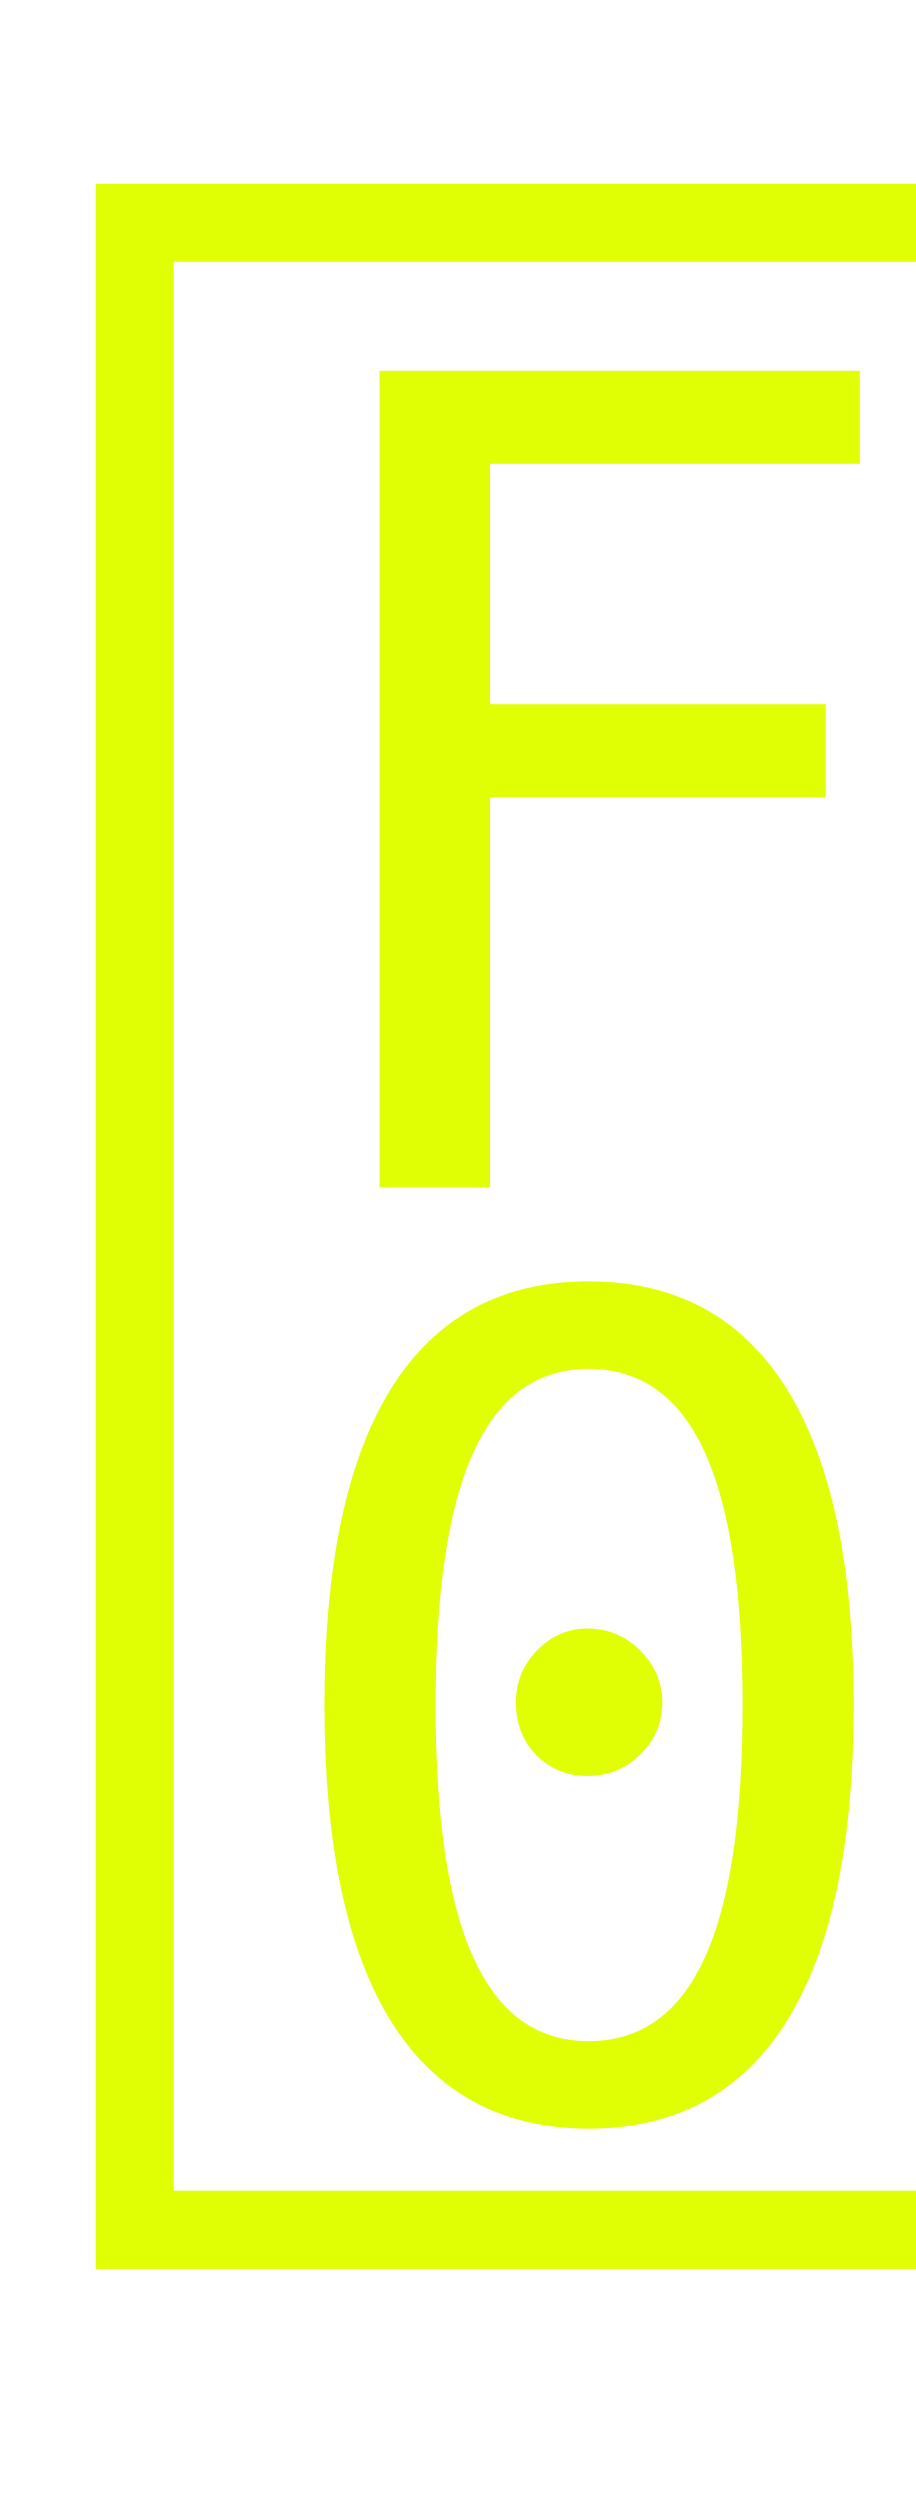
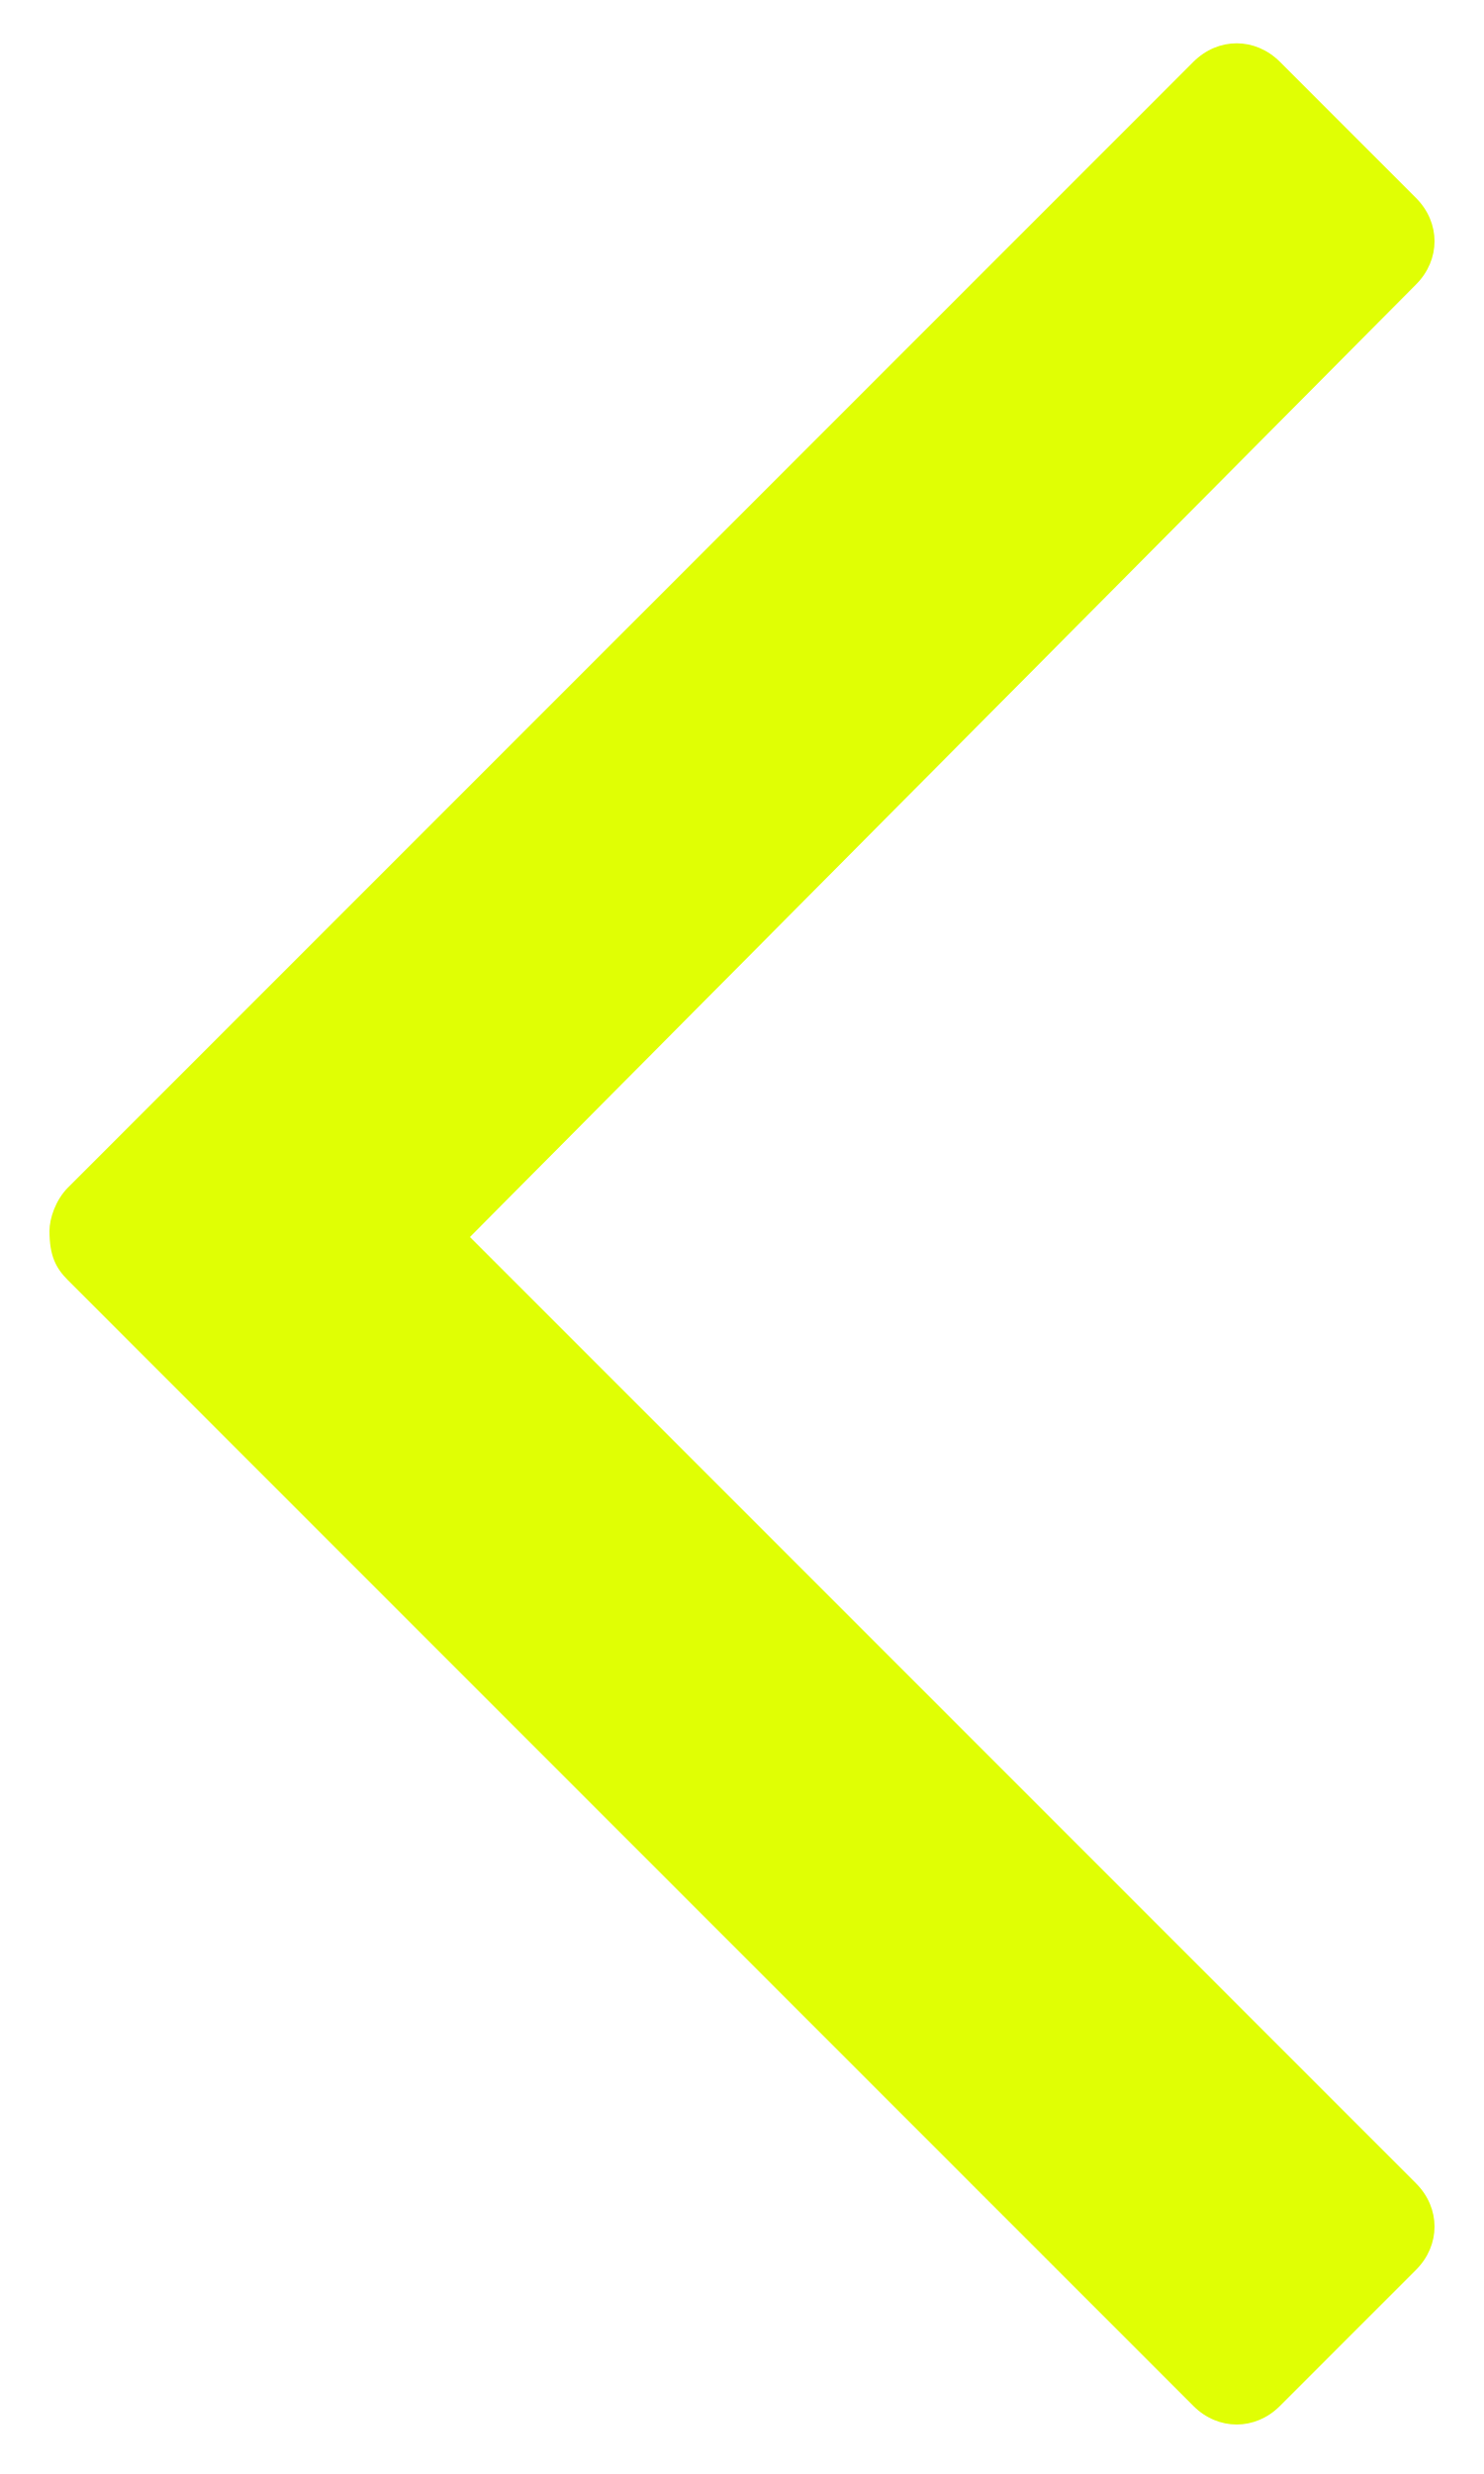
- <svg xmlns="http://www.w3.org/2000/svg" width="26" height="71" viewBox="0 0 26 71">
-   <text id="_" data-name="" transform="translate(13 60)" fill="#e0ff04" font-size="70" font-family="FontAwesome" letter-spacing="0.07em">
-     <tspan x="-12.5" y="0"></tspan>
-   </text>
+ <svg xmlns="http://www.w3.org/2000/svg" version="1.1" id="Layer_2" x="0px" y="0px" width="20px" viewBox="0 0 24 40" style="enable-background:new 0 0 24 40;" xml:space="preserve">
+   <style type="text/css">
+ 	.st0{fill:#E0FF04;}
+ </style>
+   <path class="st0" d="M1.1,20.7l2.2,2.2c0,0,0,0,0,0l16,16c0.4,0.4,1,0.4,1.4,0l2.2-2.2c0.4-0.4,0.4-1,0-1.4L7.6,20L22.9,4.6  c0.4-0.4,0.4-1,0-1.4L20.7,1c-0.4-0.4-1-0.4-1.4,0l-16,16c0,0,0,0,0,0l-2.2,2.2c-0.2,0.2-0.3,0.5-0.3,0.7  C0.8,20.3,0.9,20.5,1.1,20.7z" />
</svg>
